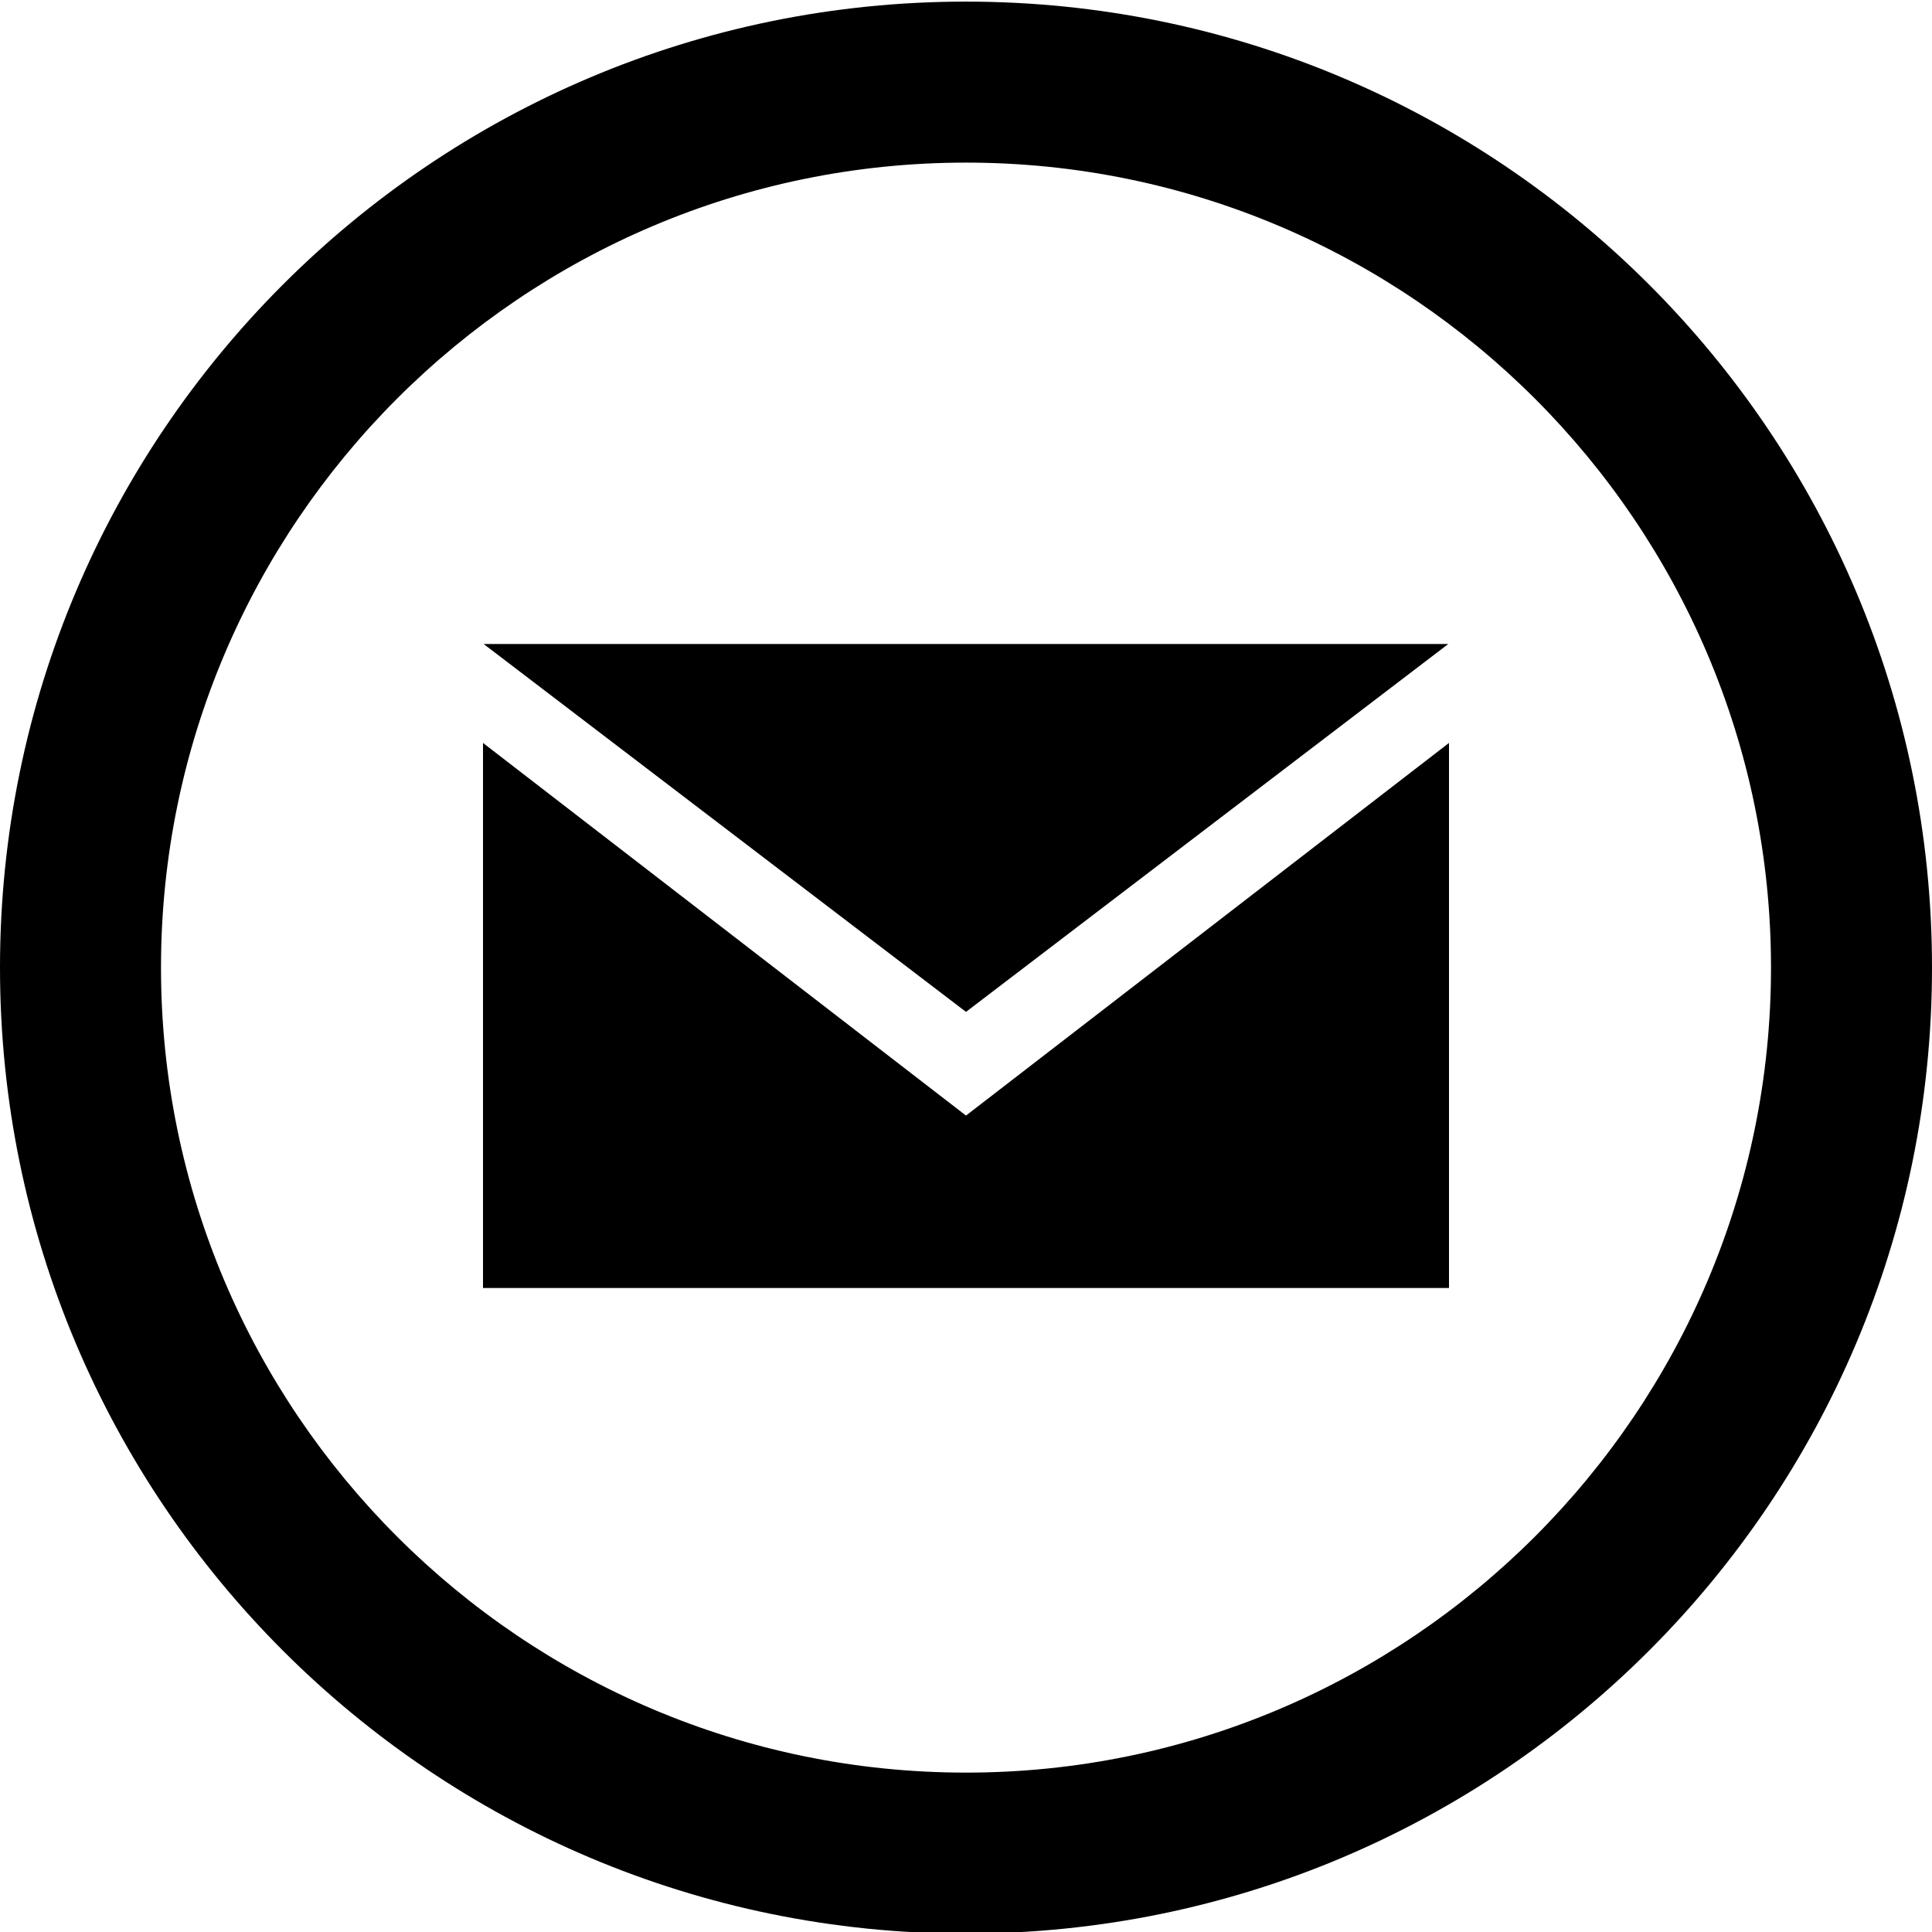
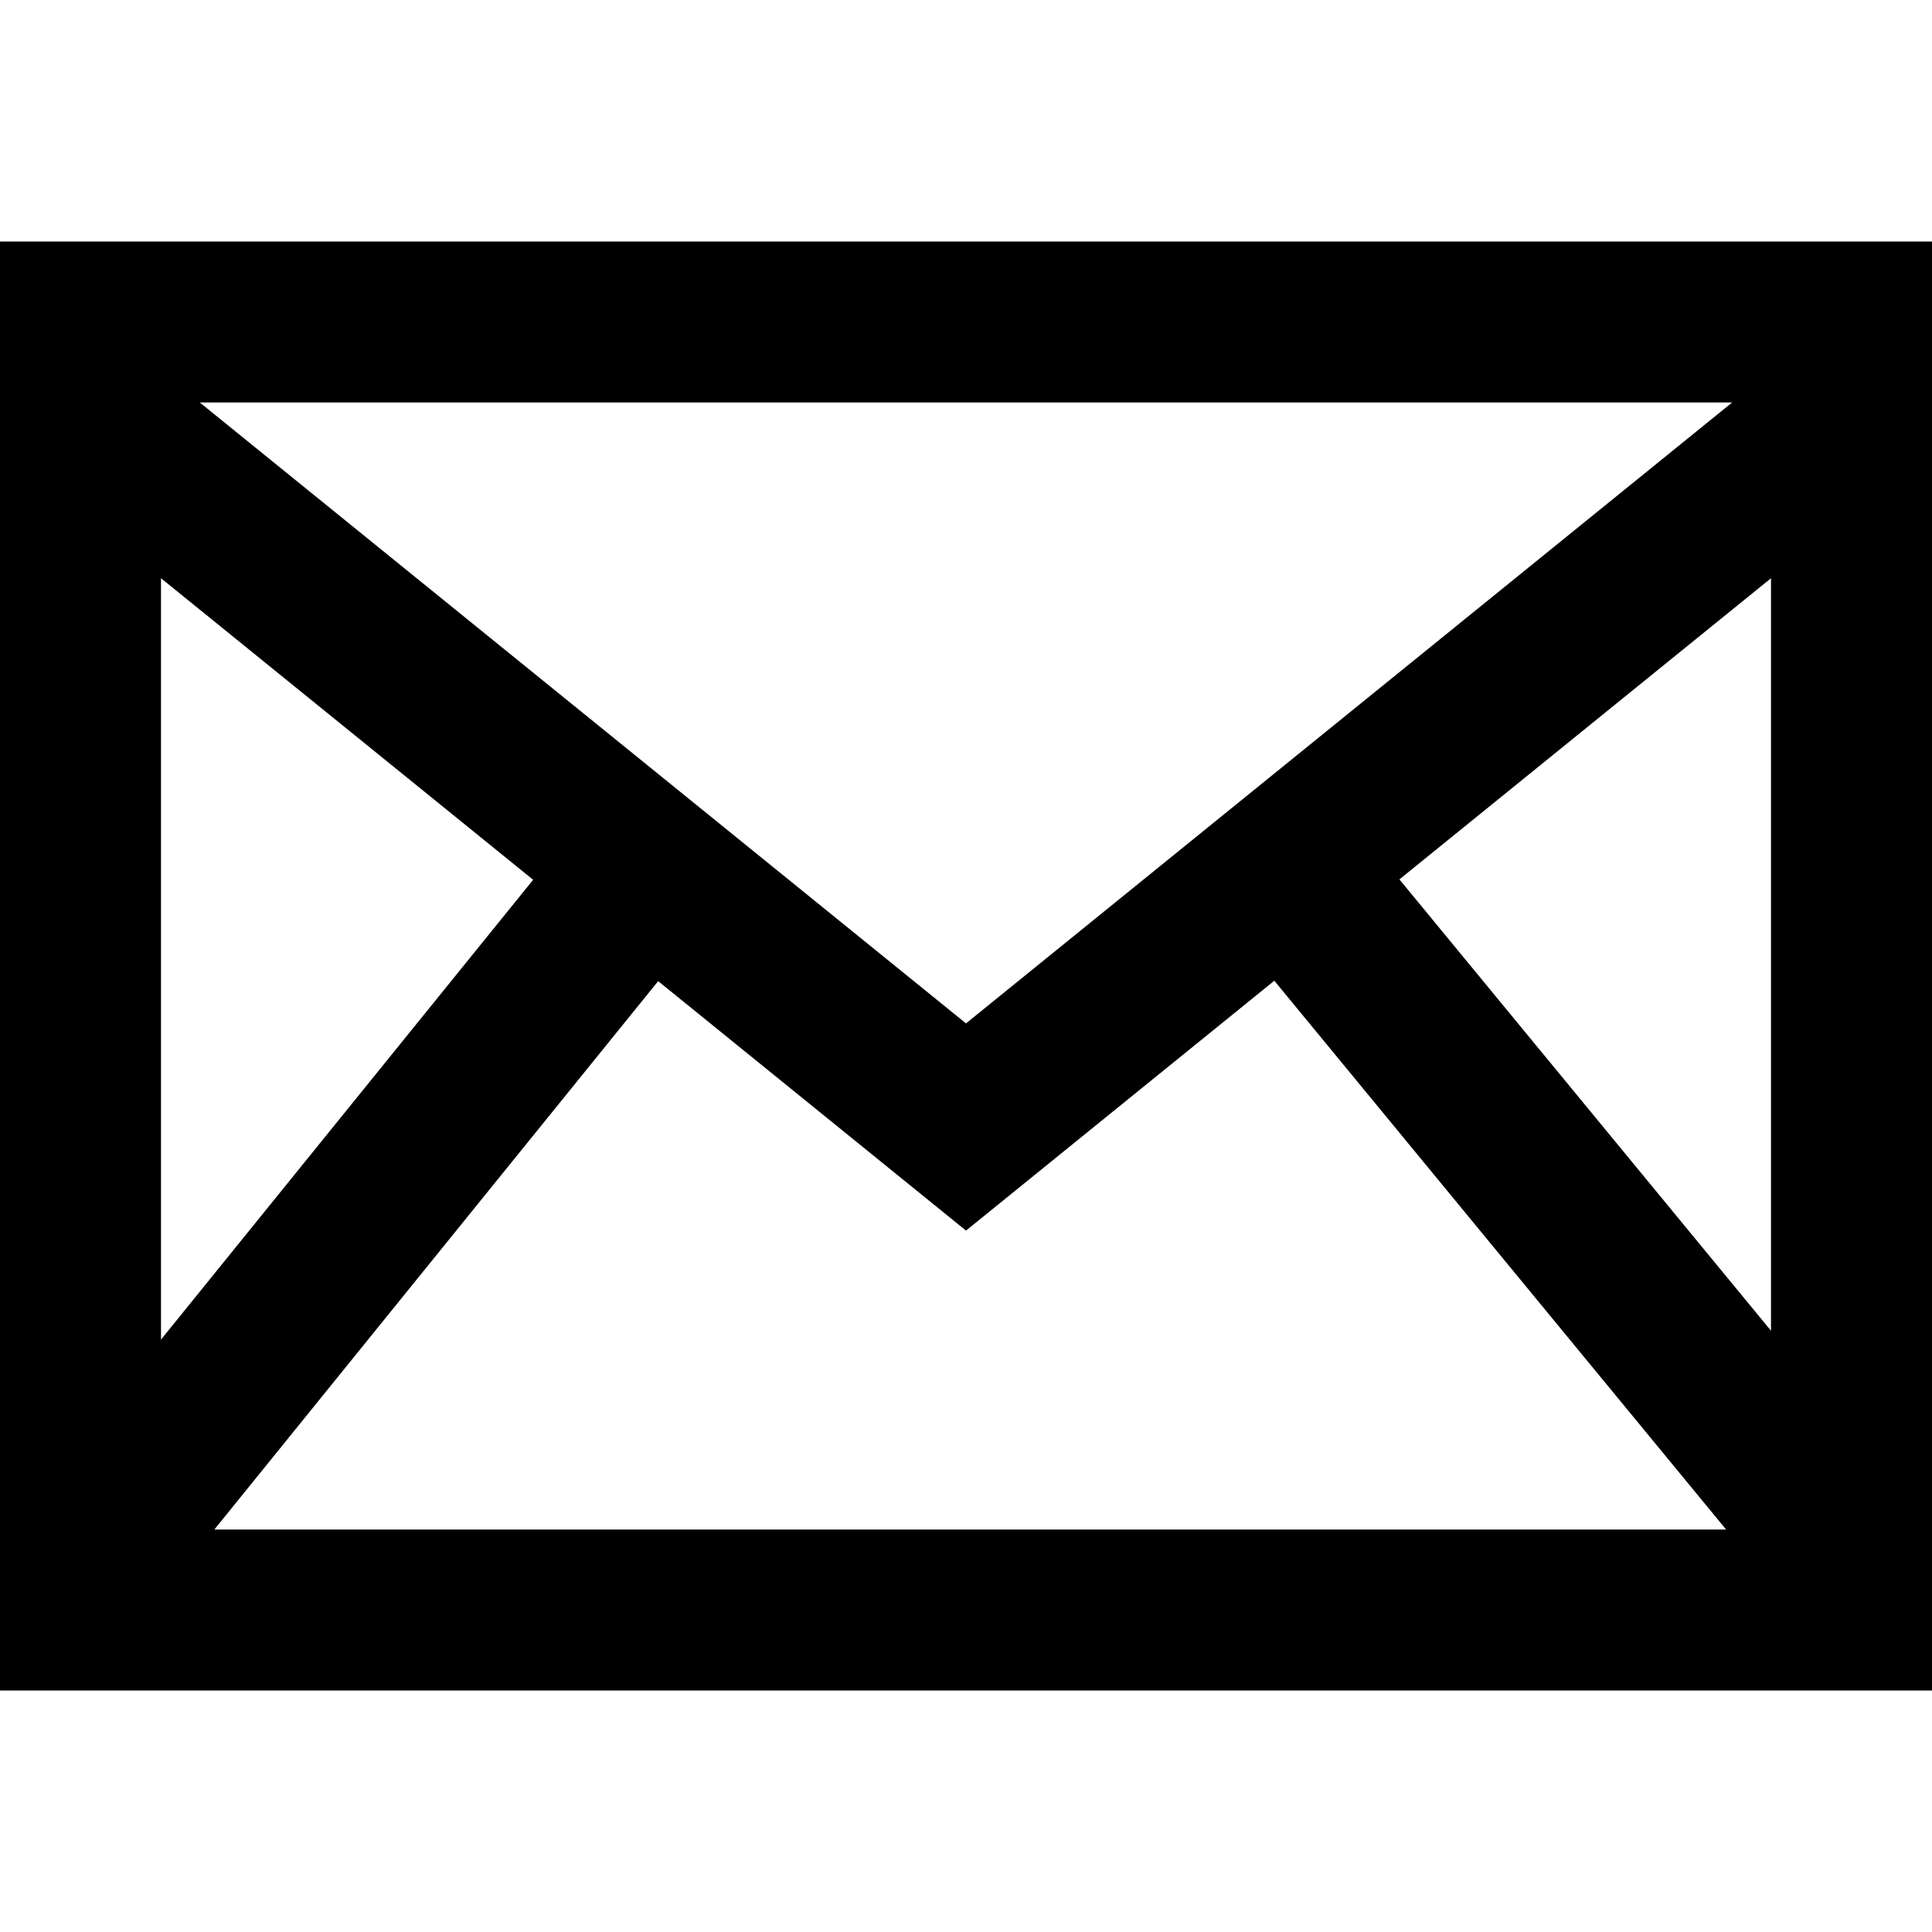
<svg xmlns="http://www.w3.org/2000/svg" width="24" height="24" viewBox="0 0 24 24">
-   <path d="M12 2.02c5.514 0 10 4.486 10 10s-4.486 10-10 10-10-4.486-10-10 4.486-10 10-10zm0-2c-6.627 0-12 5.373-12 12s5.373 12 12 12 12-5.373 12-12-5.373-12-12-12zm0 12.55l-5.992-4.57h11.983l-5.991 4.57zm0 1.288l-6-4.629v6.771h12v-6.771l-6 4.629z" />
+   <path d="M0 3v18h24v-18h-24zm6.623 7.929l-4.623 5.712v-9.458l4.623 3.746zm-4.141-5.929h19.035l-9.517 7.713-9.518-7.713zm5.694 7.188l3.824 3.099 3.83-3.104 5.612 6.817h-18.779l5.513-6.812zm9.208-1.264l4.616-3.741v9.348l-4.616-5.607z" />
</svg>
